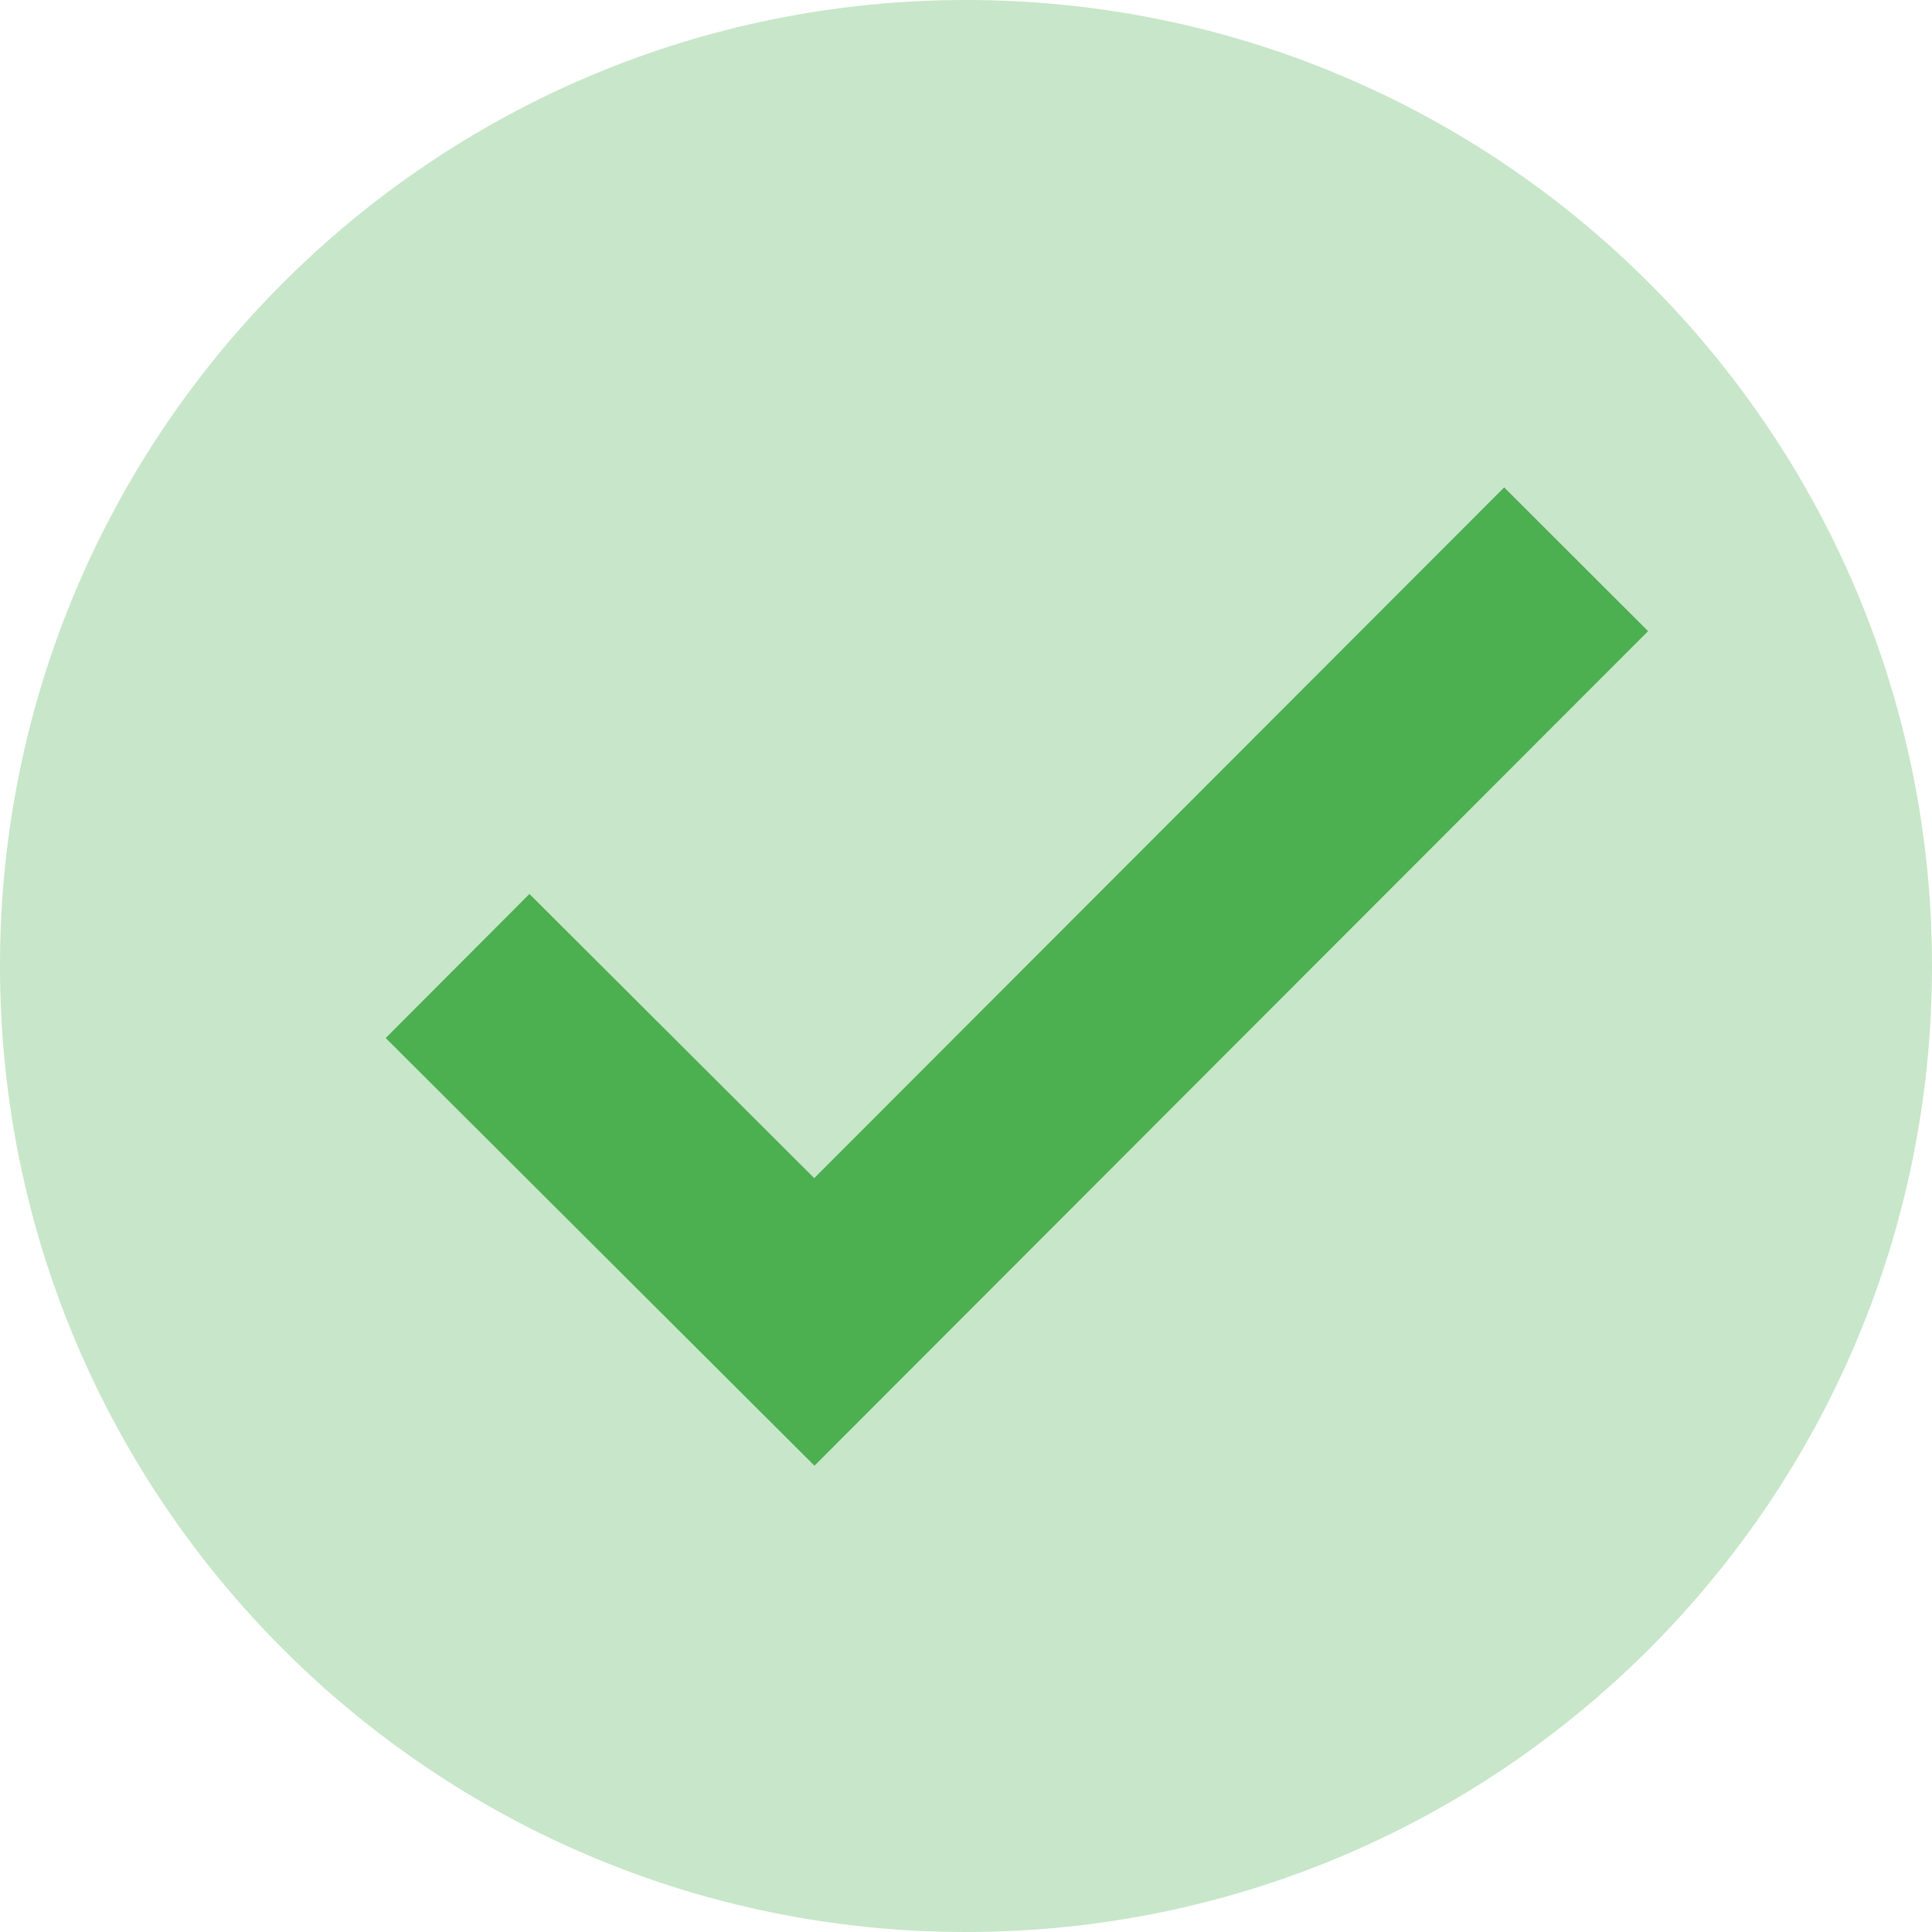
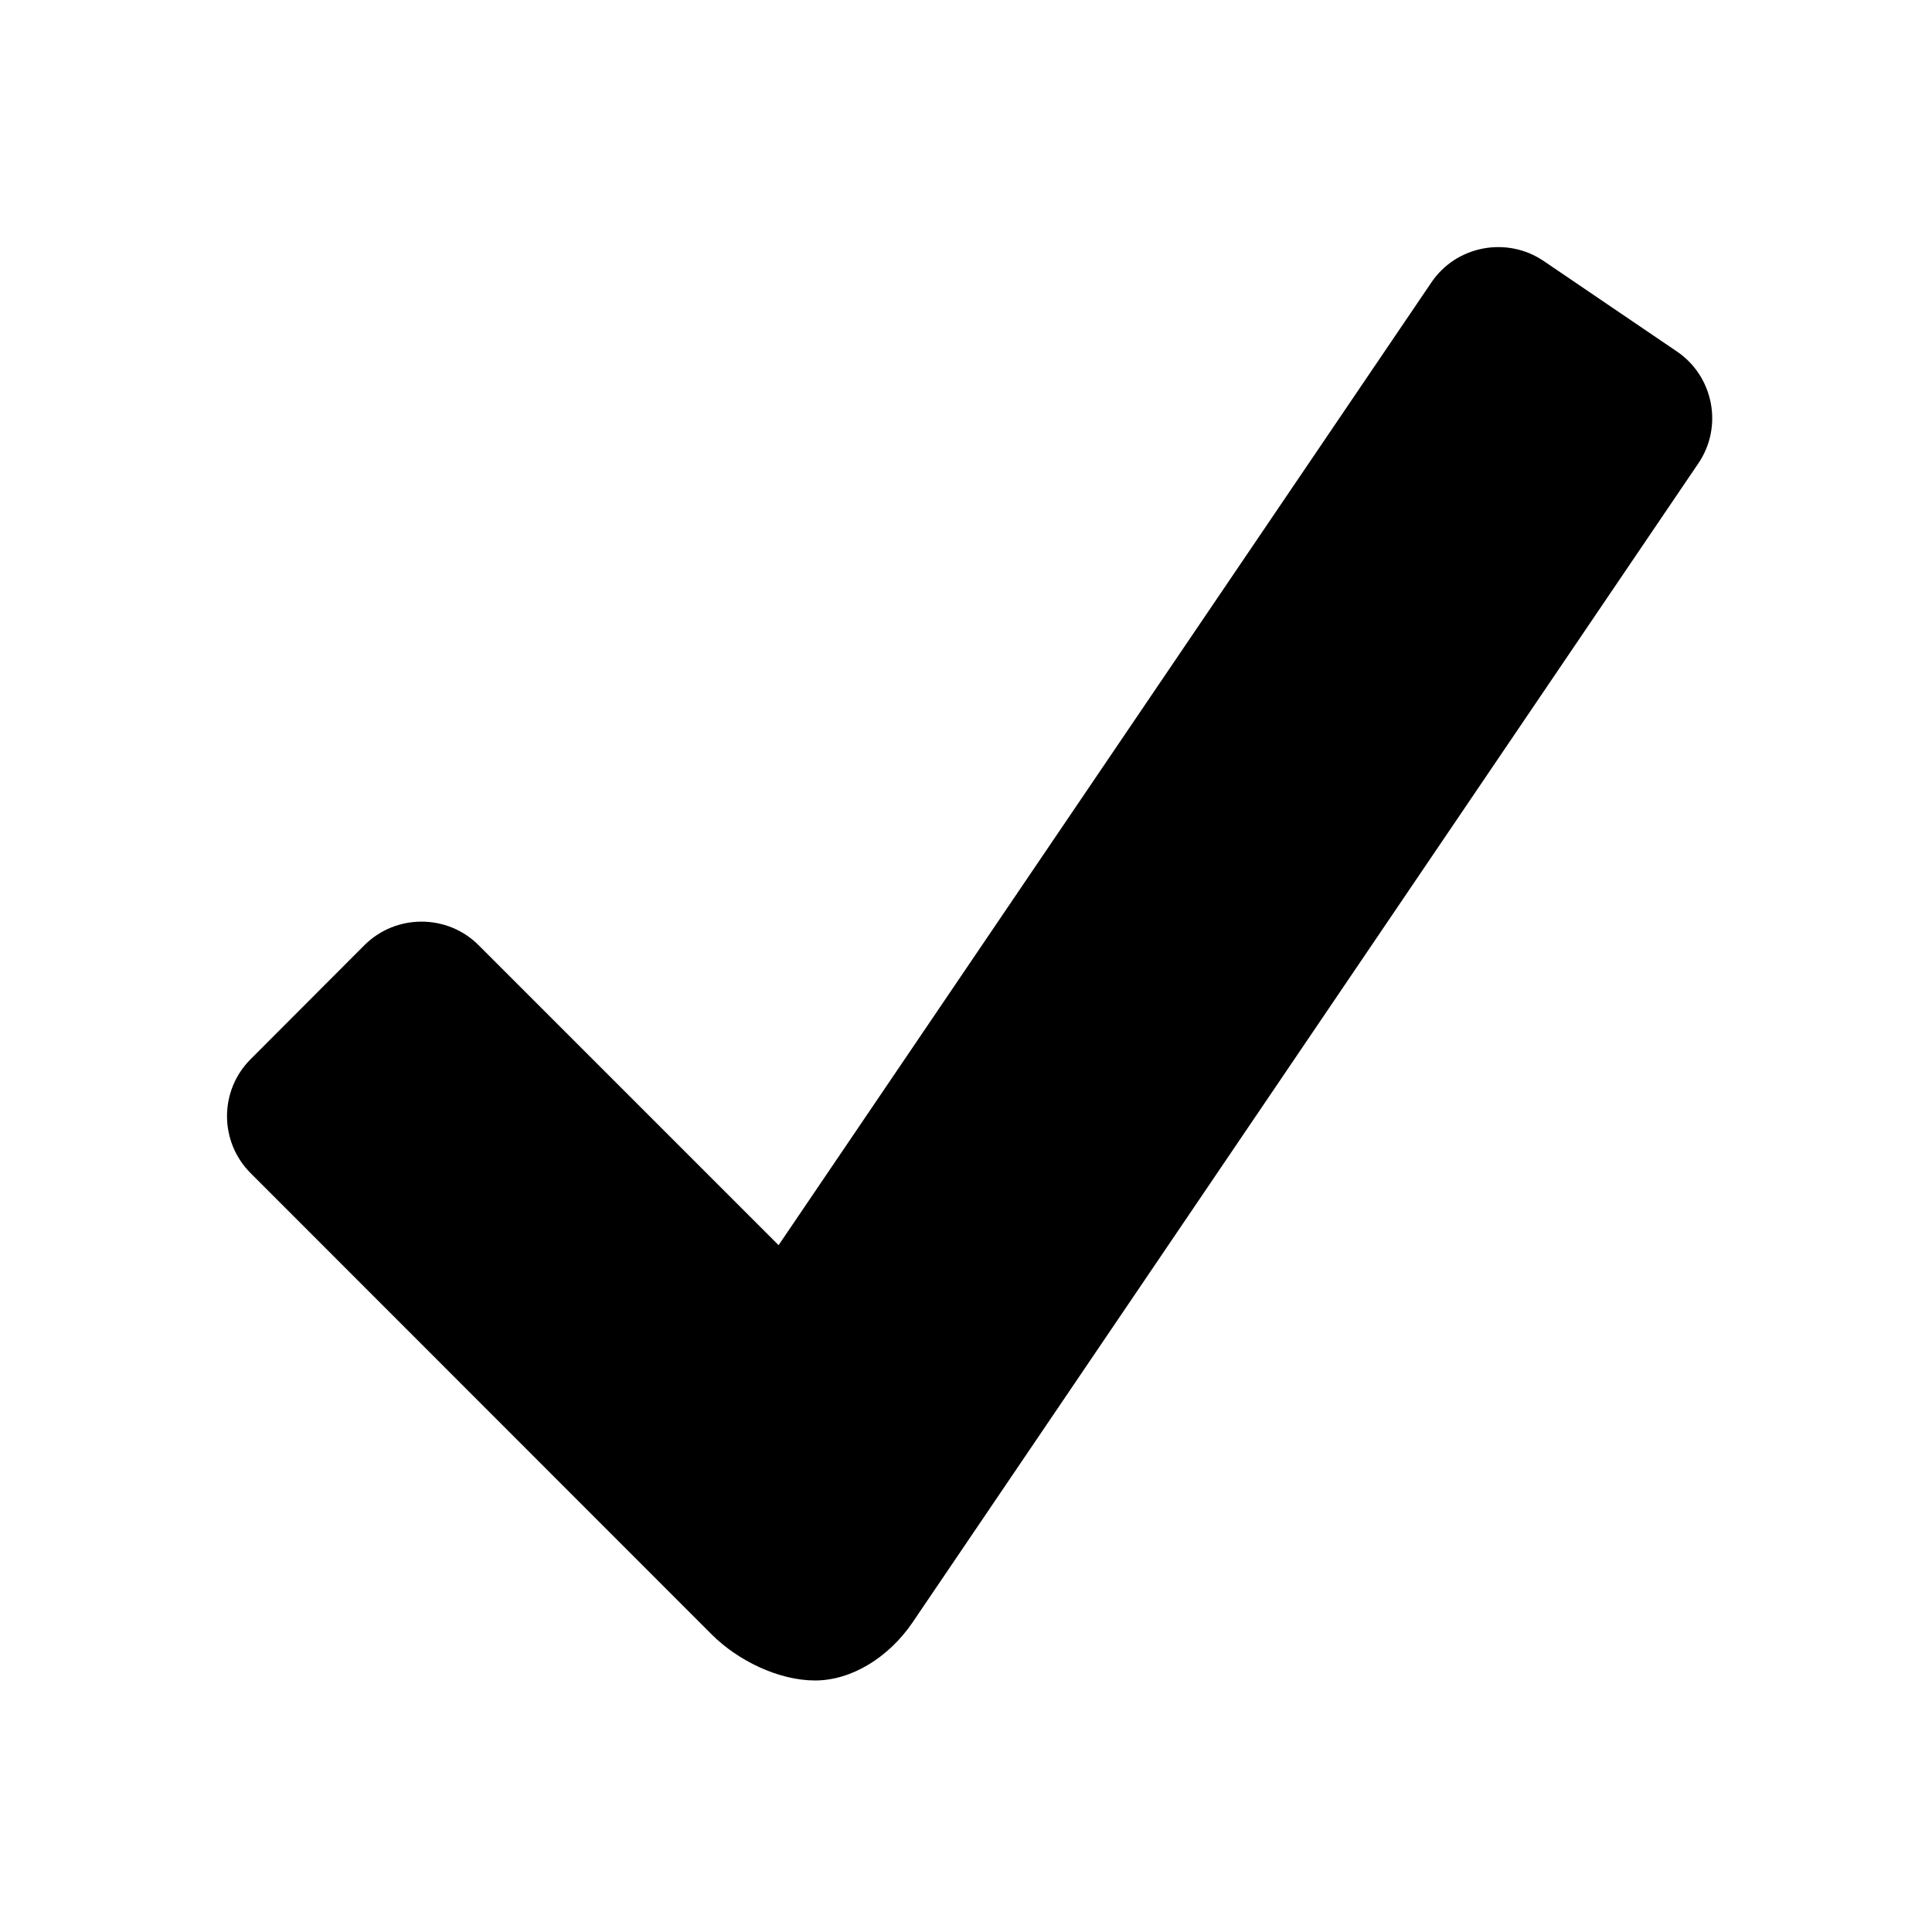
- <svg xmlns="http://www.w3.org/2000/svg" width="25px" height="25px" viewBox="0 0 25 25" version="1.1">
-   <defs />
-   <g stroke="none" stroke-width="1" fill="none" fill-rule="evenodd">
-     <g>
-       <circle id="Oval" fill="#C8E6C9" cx="12.5" cy="12.5" r="12.5" />
-       <polygon id="Shape" fill="#4CAF50" points="19.464 6.307 10.536 15.245 6.851 11.568 4.991 13.432 10.539 18.966 21.326 8.167" />
-     </g>
-   </g>
+ <svg xmlns="http://www.w3.org/2000/svg" width="26" height="26" viewBox="0 0 26 26">
+   <path d="M22.567,4.73l-1.795-1.219c-0.495-0.334-1.173-0.205-1.507,0.287l-8.787,12.959l-4.039-4.039 c-0.422-0.42-1.11-0.42-1.533,0l-1.533,1.536c-0.424,0.423-0.424,1.11,0,1.534L9.582,22c0.349,0.347,0.895,0.615,1.387,0.615 s0.988-0.31,1.307-0.774L22.856,6.235C23.191,5.743,23.062,5.066,22.567,4.73z" />
</svg>
